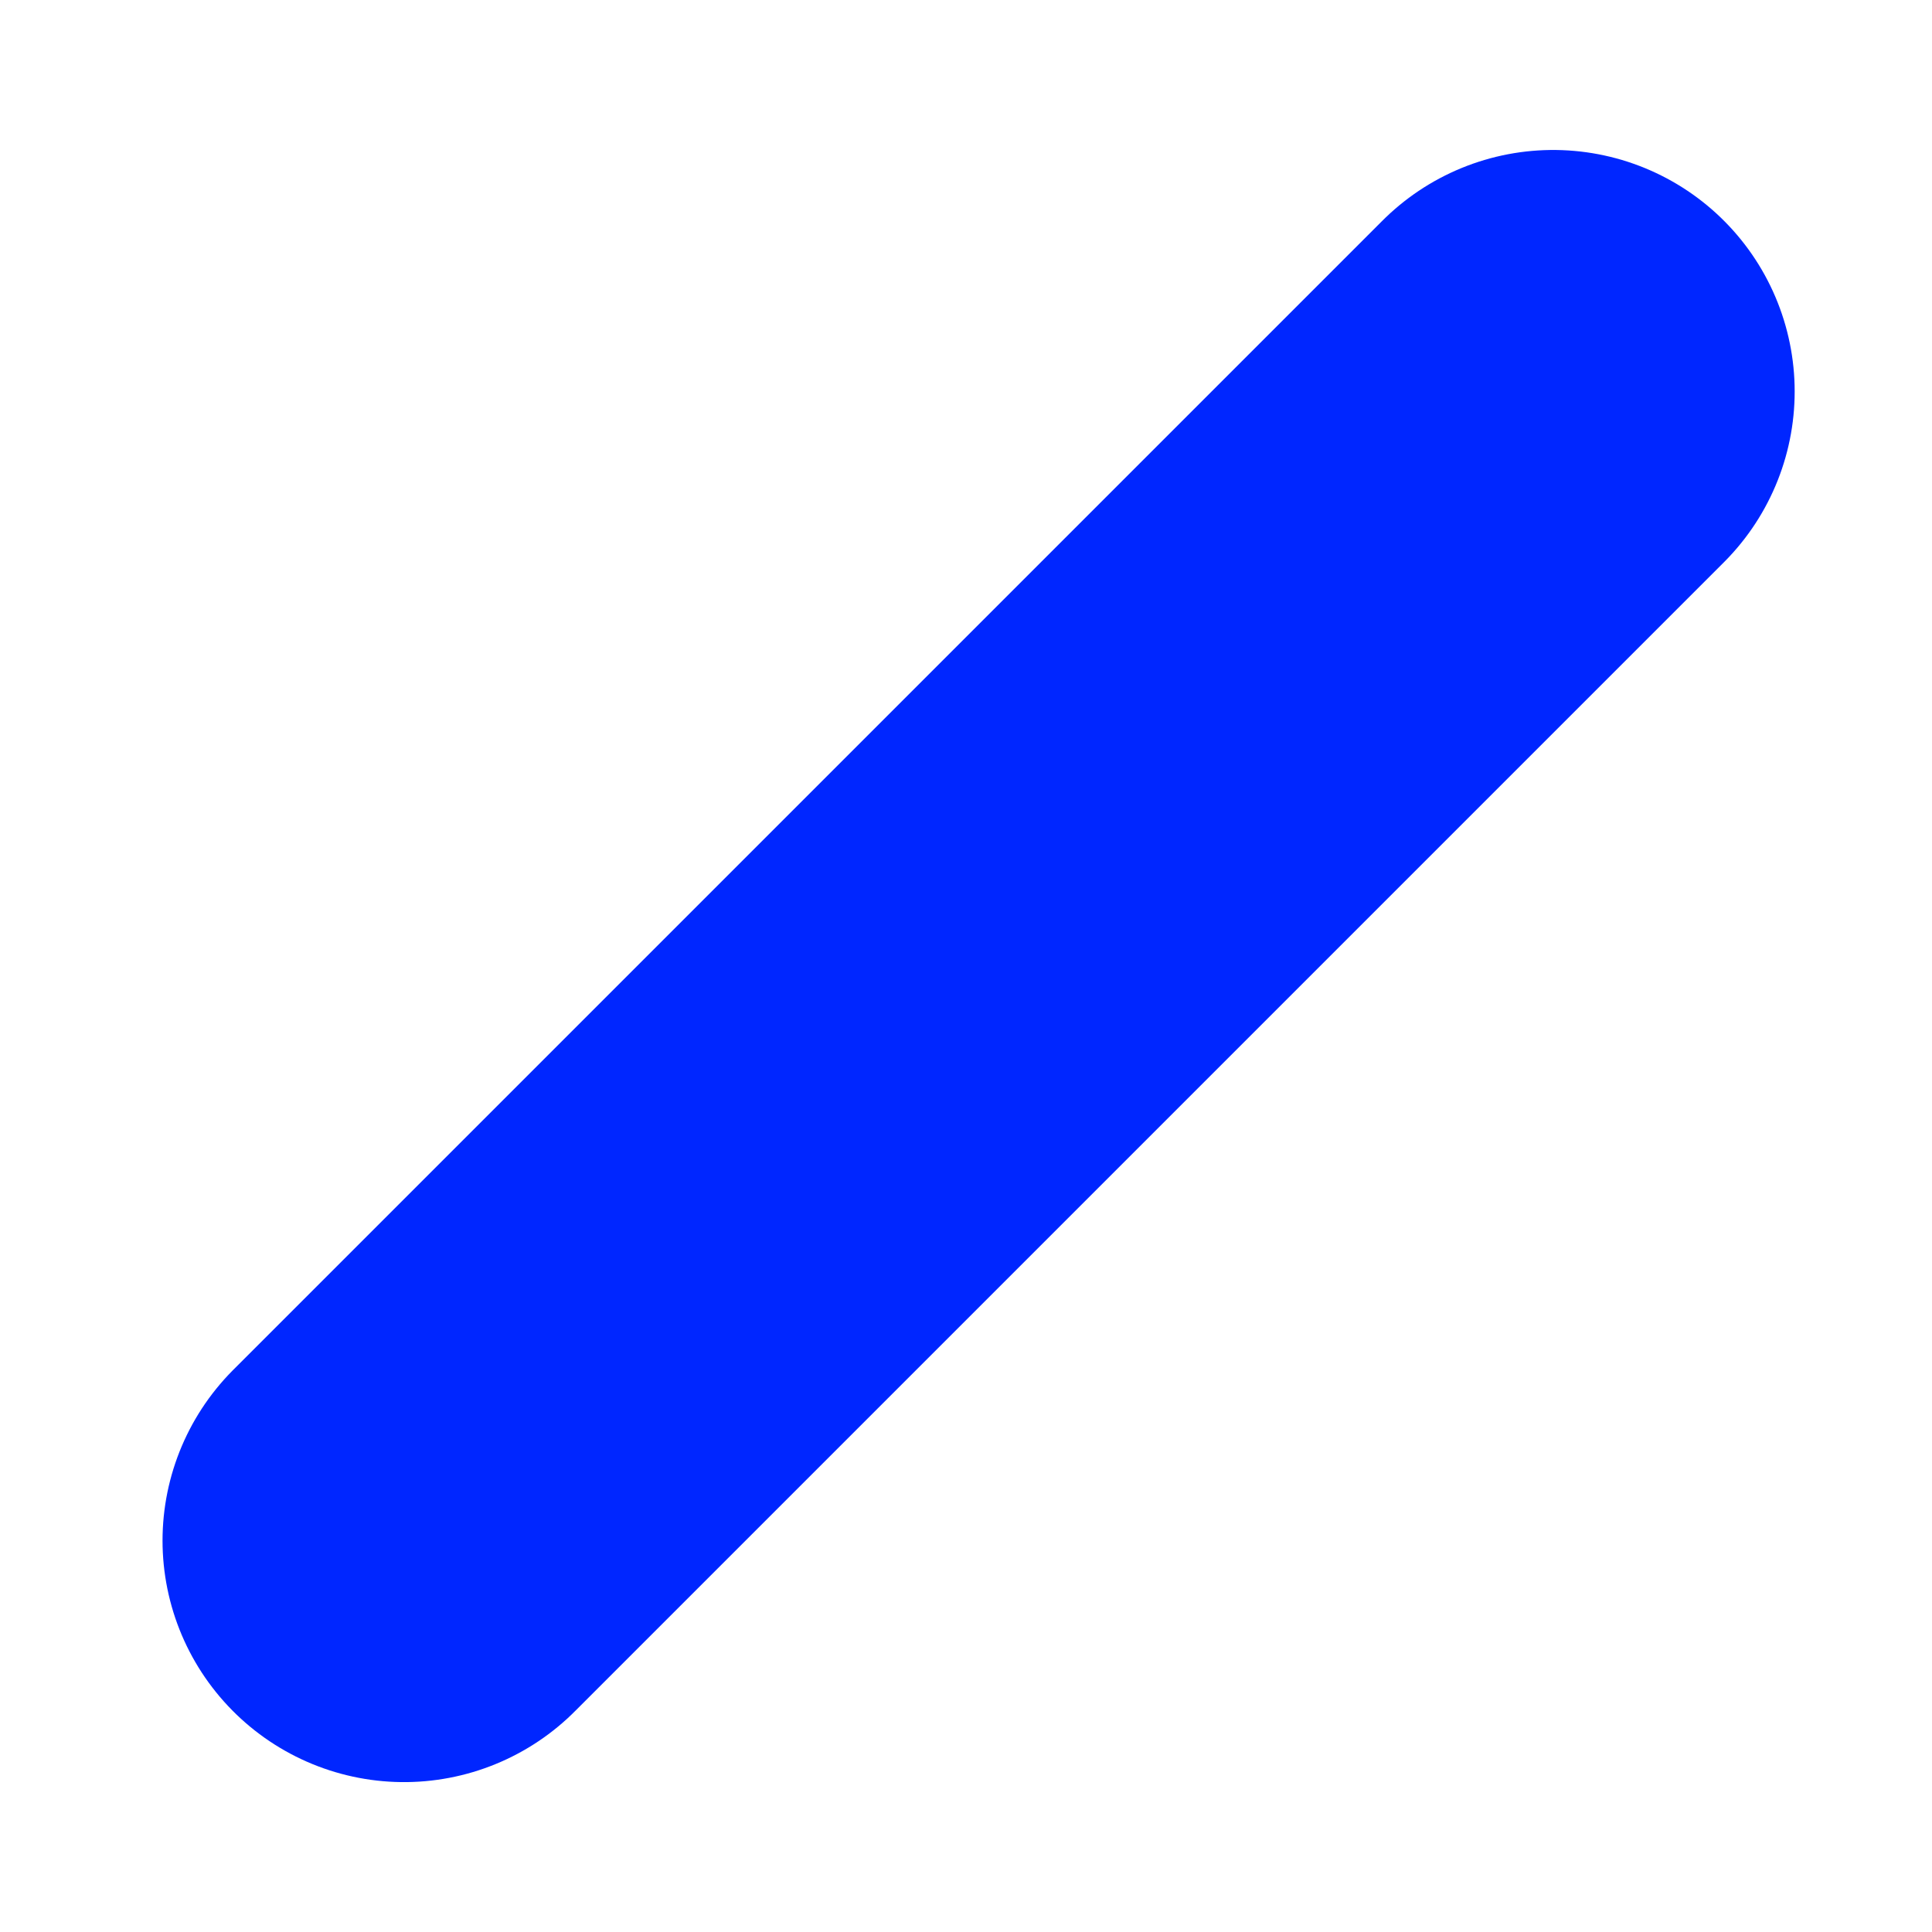
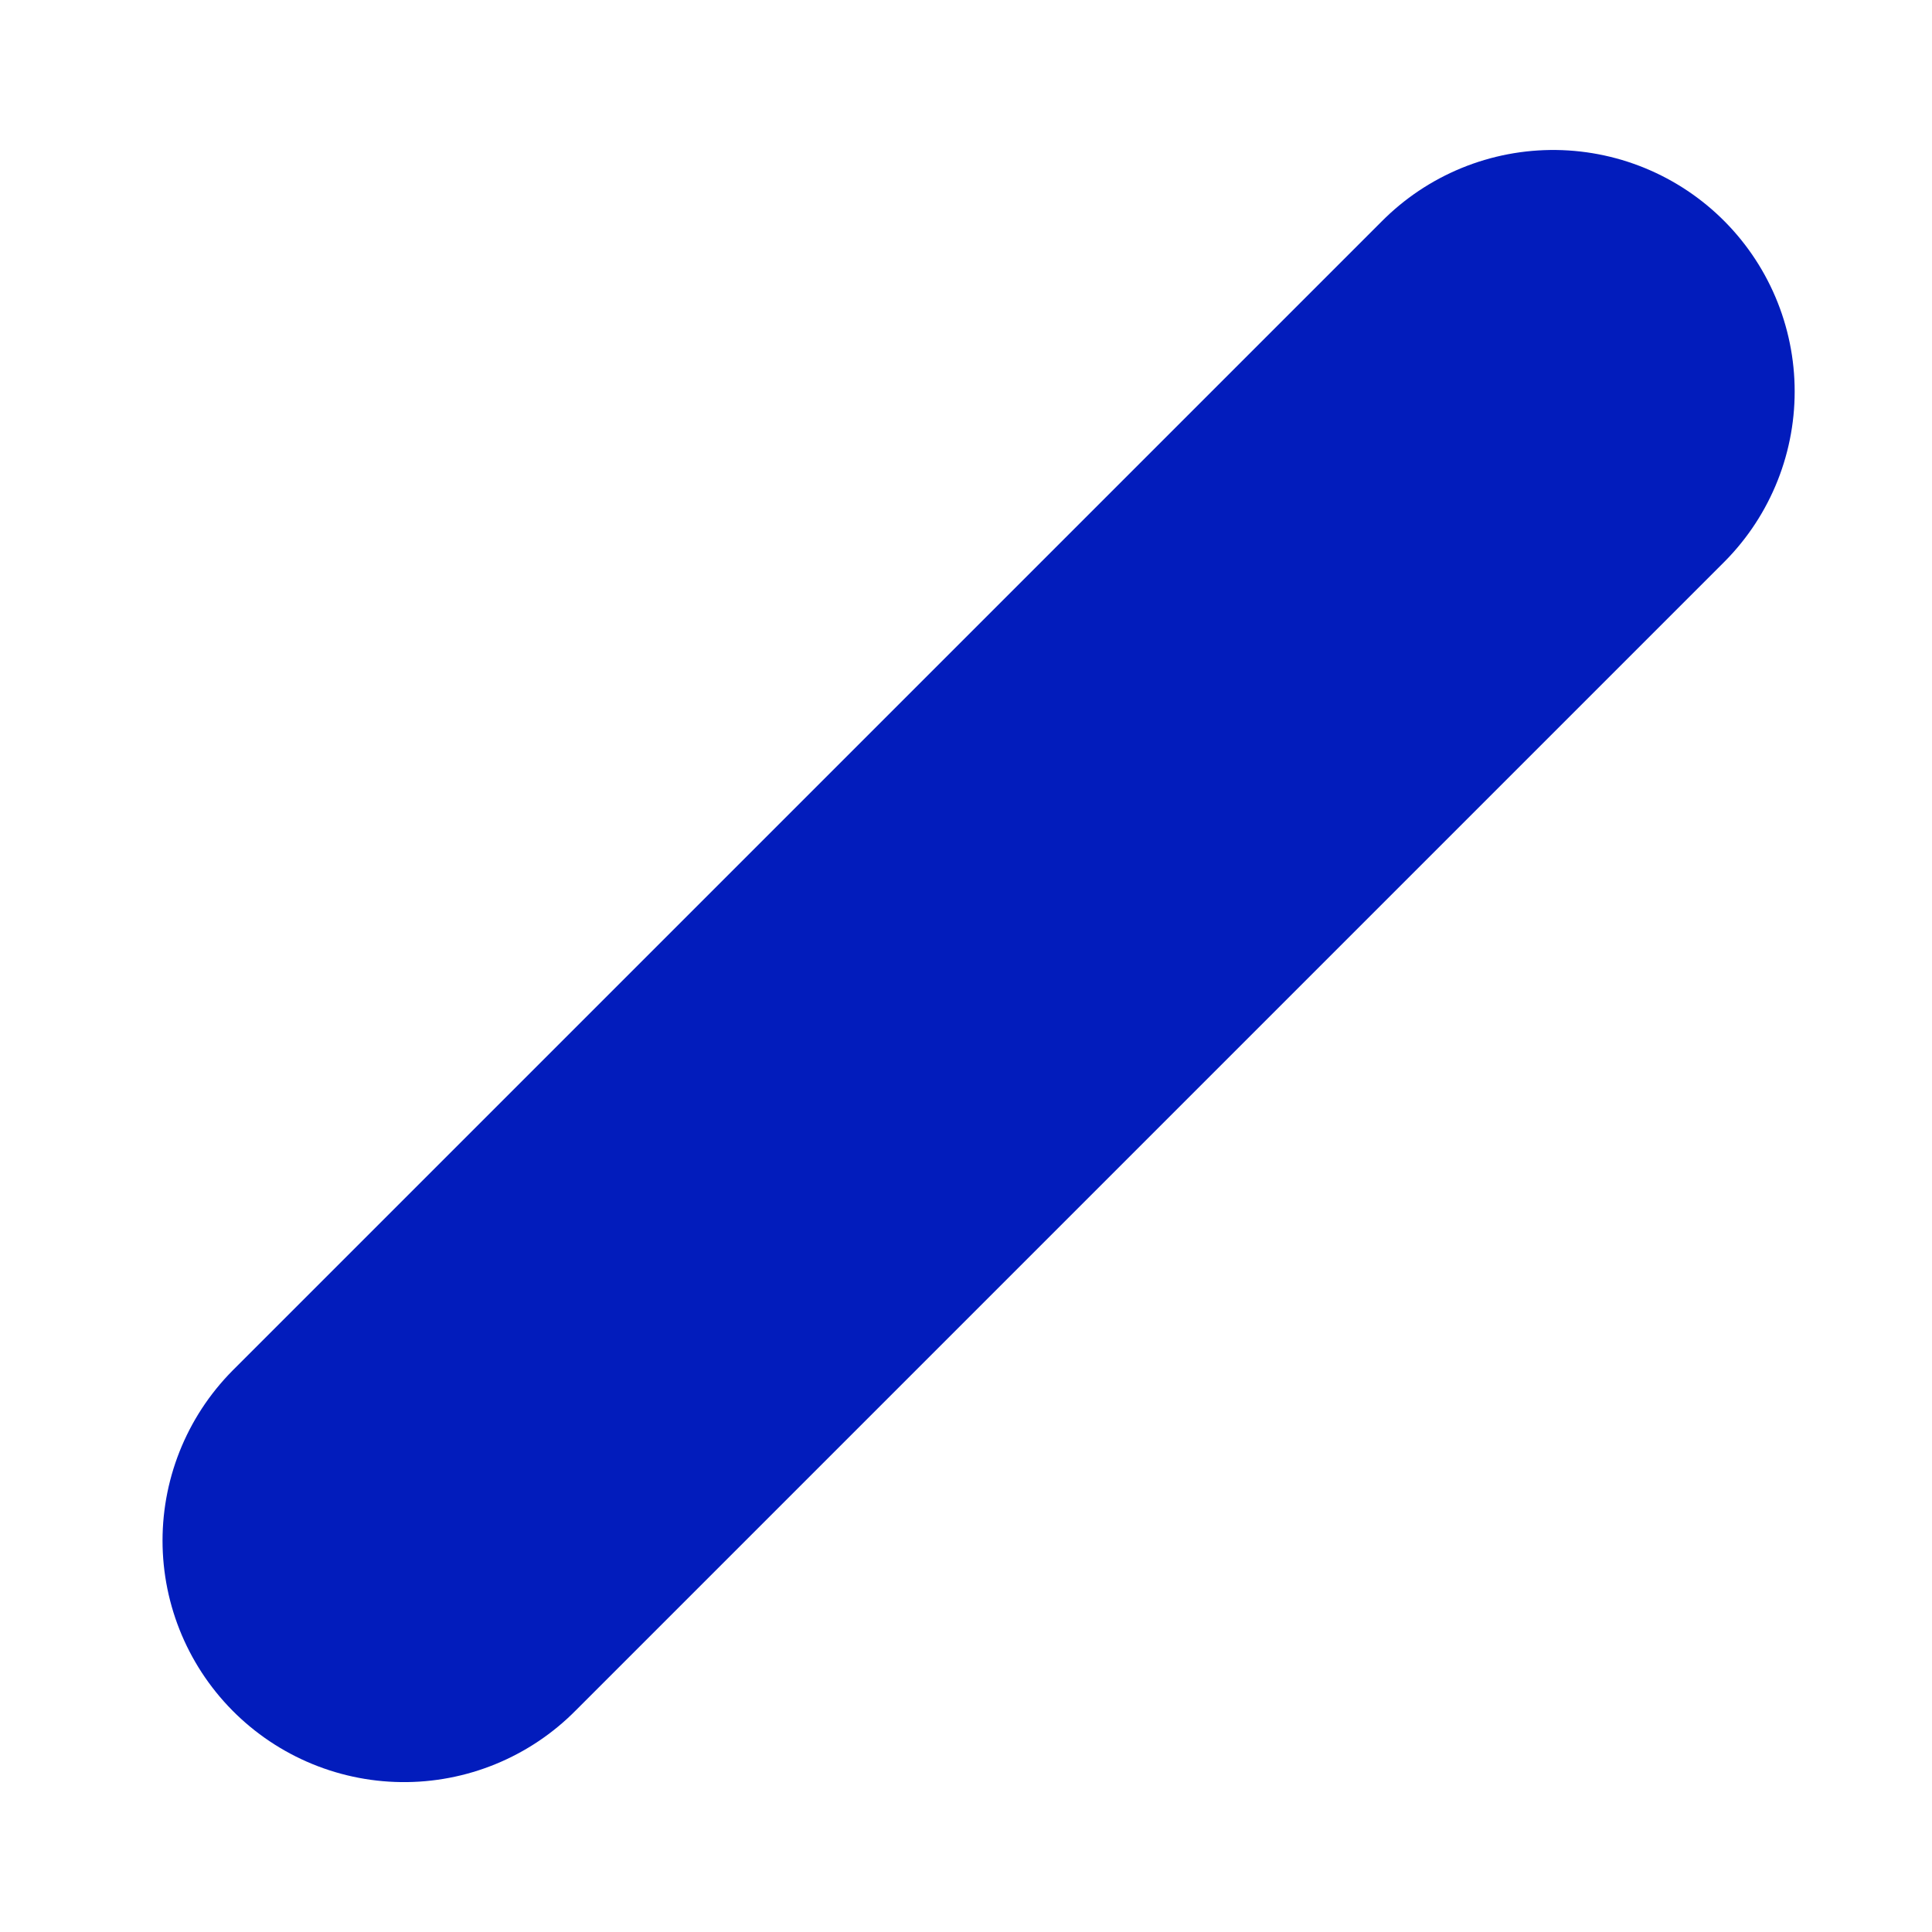
<svg xmlns="http://www.w3.org/2000/svg" enable-background="new 0 0 24 24" height="24" viewBox="0 0 24 24" width="24">
-   <path d="m5.019 19.138 14.275-14.275" fill="none" stroke="#0026ff" stroke-linecap="round" stroke-width="6" />
+   <path d="m5.019 19.138 14.275-14.275" fill="none" stroke="#021cbc" stroke-linecap="round" stroke-width="6" />
</svg>
